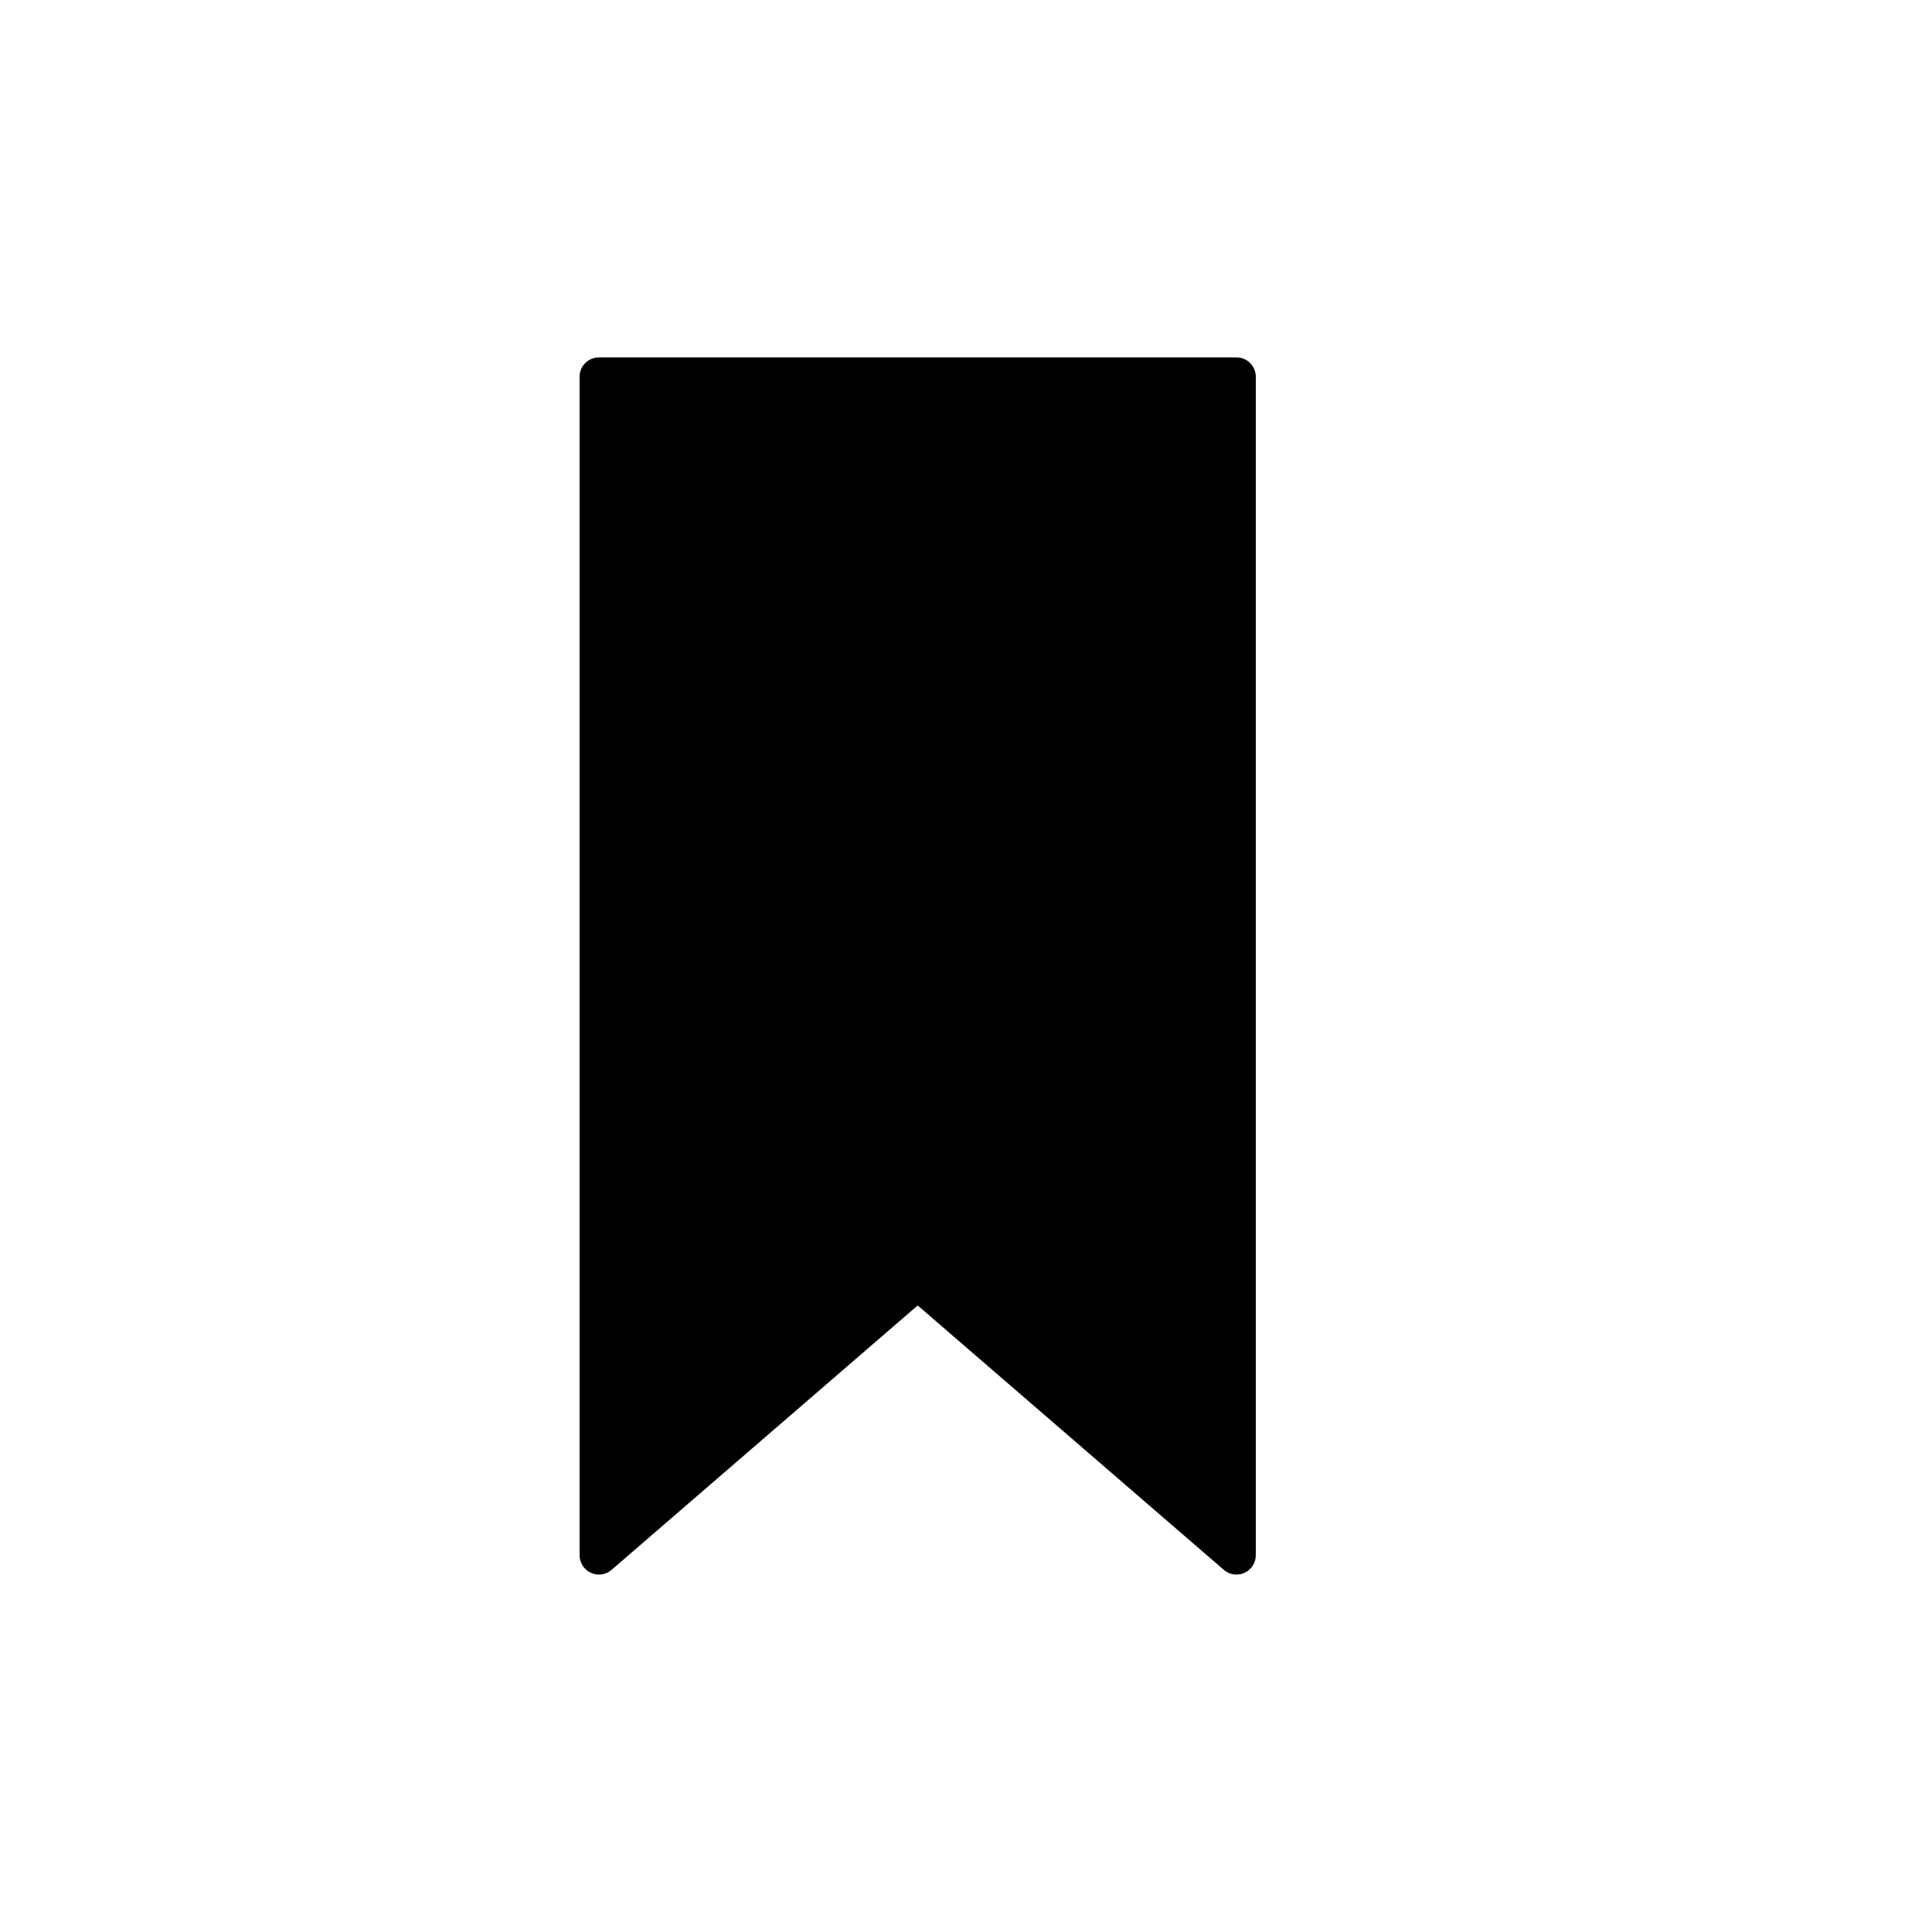
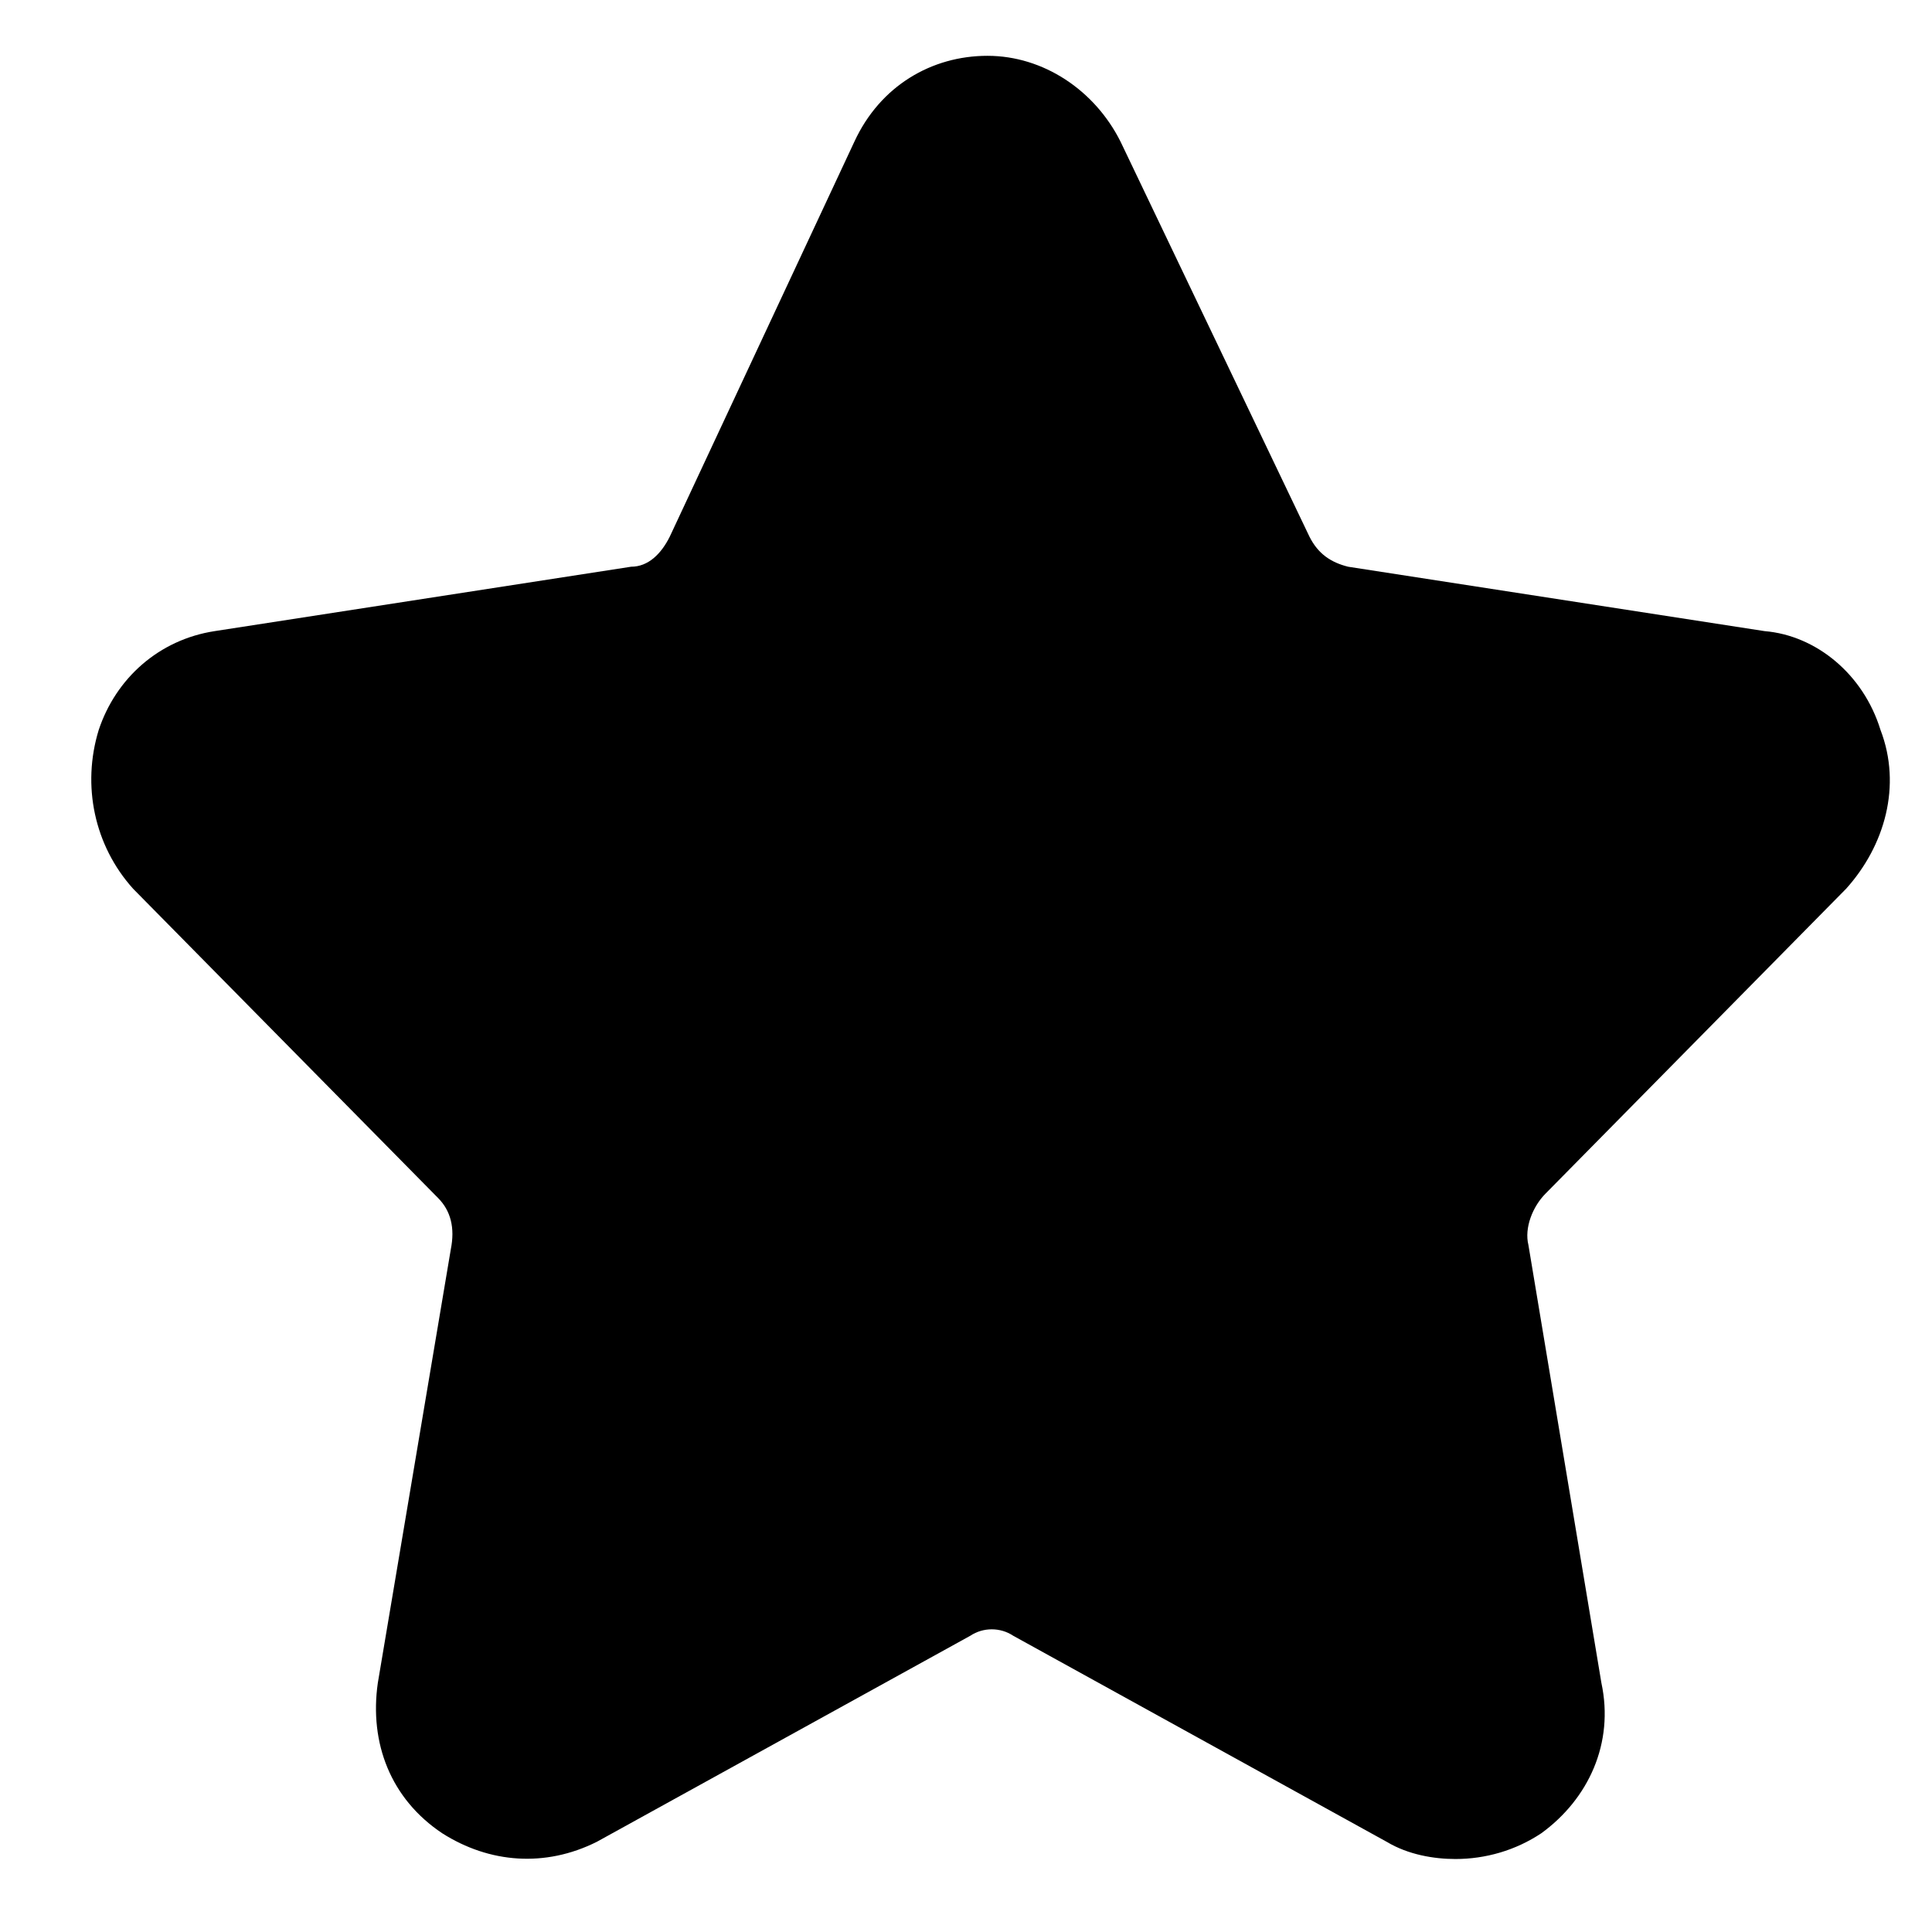
- <svg xmlns="http://www.w3.org/2000/svg" t="1541987653476" class="icon" style="" viewBox="0 0 1024 1024" version="1.1" p-id="2047" width="32" height="32">
+ <svg xmlns="http://www.w3.org/2000/svg" t="1551250795267" class="icon" style="" viewBox="0 0 1024 1024" version="1.1" p-id="2067" width="32" height="32">
  <defs>
    <style type="text/css" />
  </defs>
-   <path d="M665.6 199.67l0 624.64c0 4.014-2.345 7.639-5.98 9.308-1.362 0.635-2.816 0.932-4.26 0.932-2.406 0-4.803-0.85-6.697-2.488L486.4 691.917 324.137 832.061c-3.041 2.632-7.322 3.246-10.957 1.556C309.545 831.949 307.2 828.324 307.2 824.31l0-624.64c0-5.663 4.577-10.24 10.24-10.24l337.92 0C661.023 189.43 665.6 194.007 665.6 199.67z" p-id="2048" />
+   <path d="M978.489 471.04c20.48-22.756 29.582-54.613 18.204-84.196-9.102-29.582-34.133-50.062-61.44-52.338l-220.729-34.133c-9.102-2.276-15.929-6.827-20.48-15.929l-100.124-209.351c-13.653-27.307-40.96-45.511-70.542-45.511s-56.889 15.929-70.542 45.511l-97.849 209.351c-4.551 9.102-11.378 15.929-20.48 15.929L113.778 334.507c-29.582 4.551-52.338 25.031-61.44 52.338-9.102 29.582-2.276 61.44 18.204 84.196l161.564 163.84c6.827 6.827 9.102 15.929 6.827 27.307L200.249 892.018c-4.551 31.858 6.827 61.44 34.133 79.644 25.031 15.929 54.613 18.204 81.92 4.551l197.973-109.227c6.827-4.551 15.929-4.551 22.756 0l197.973 109.227c11.378 6.827 25.031 9.102 36.409 9.102 15.929 0 31.858-4.551 45.511-13.653 25.031-18.204 38.684-47.787 31.858-79.644L810.098 659.911c-2.276-9.102 2.276-20.48 9.102-27.307l159.289-161.564z" p-id="2068" data-spm-anchor-id="a313x.7781069.0.i0" class="selected" />
</svg>
